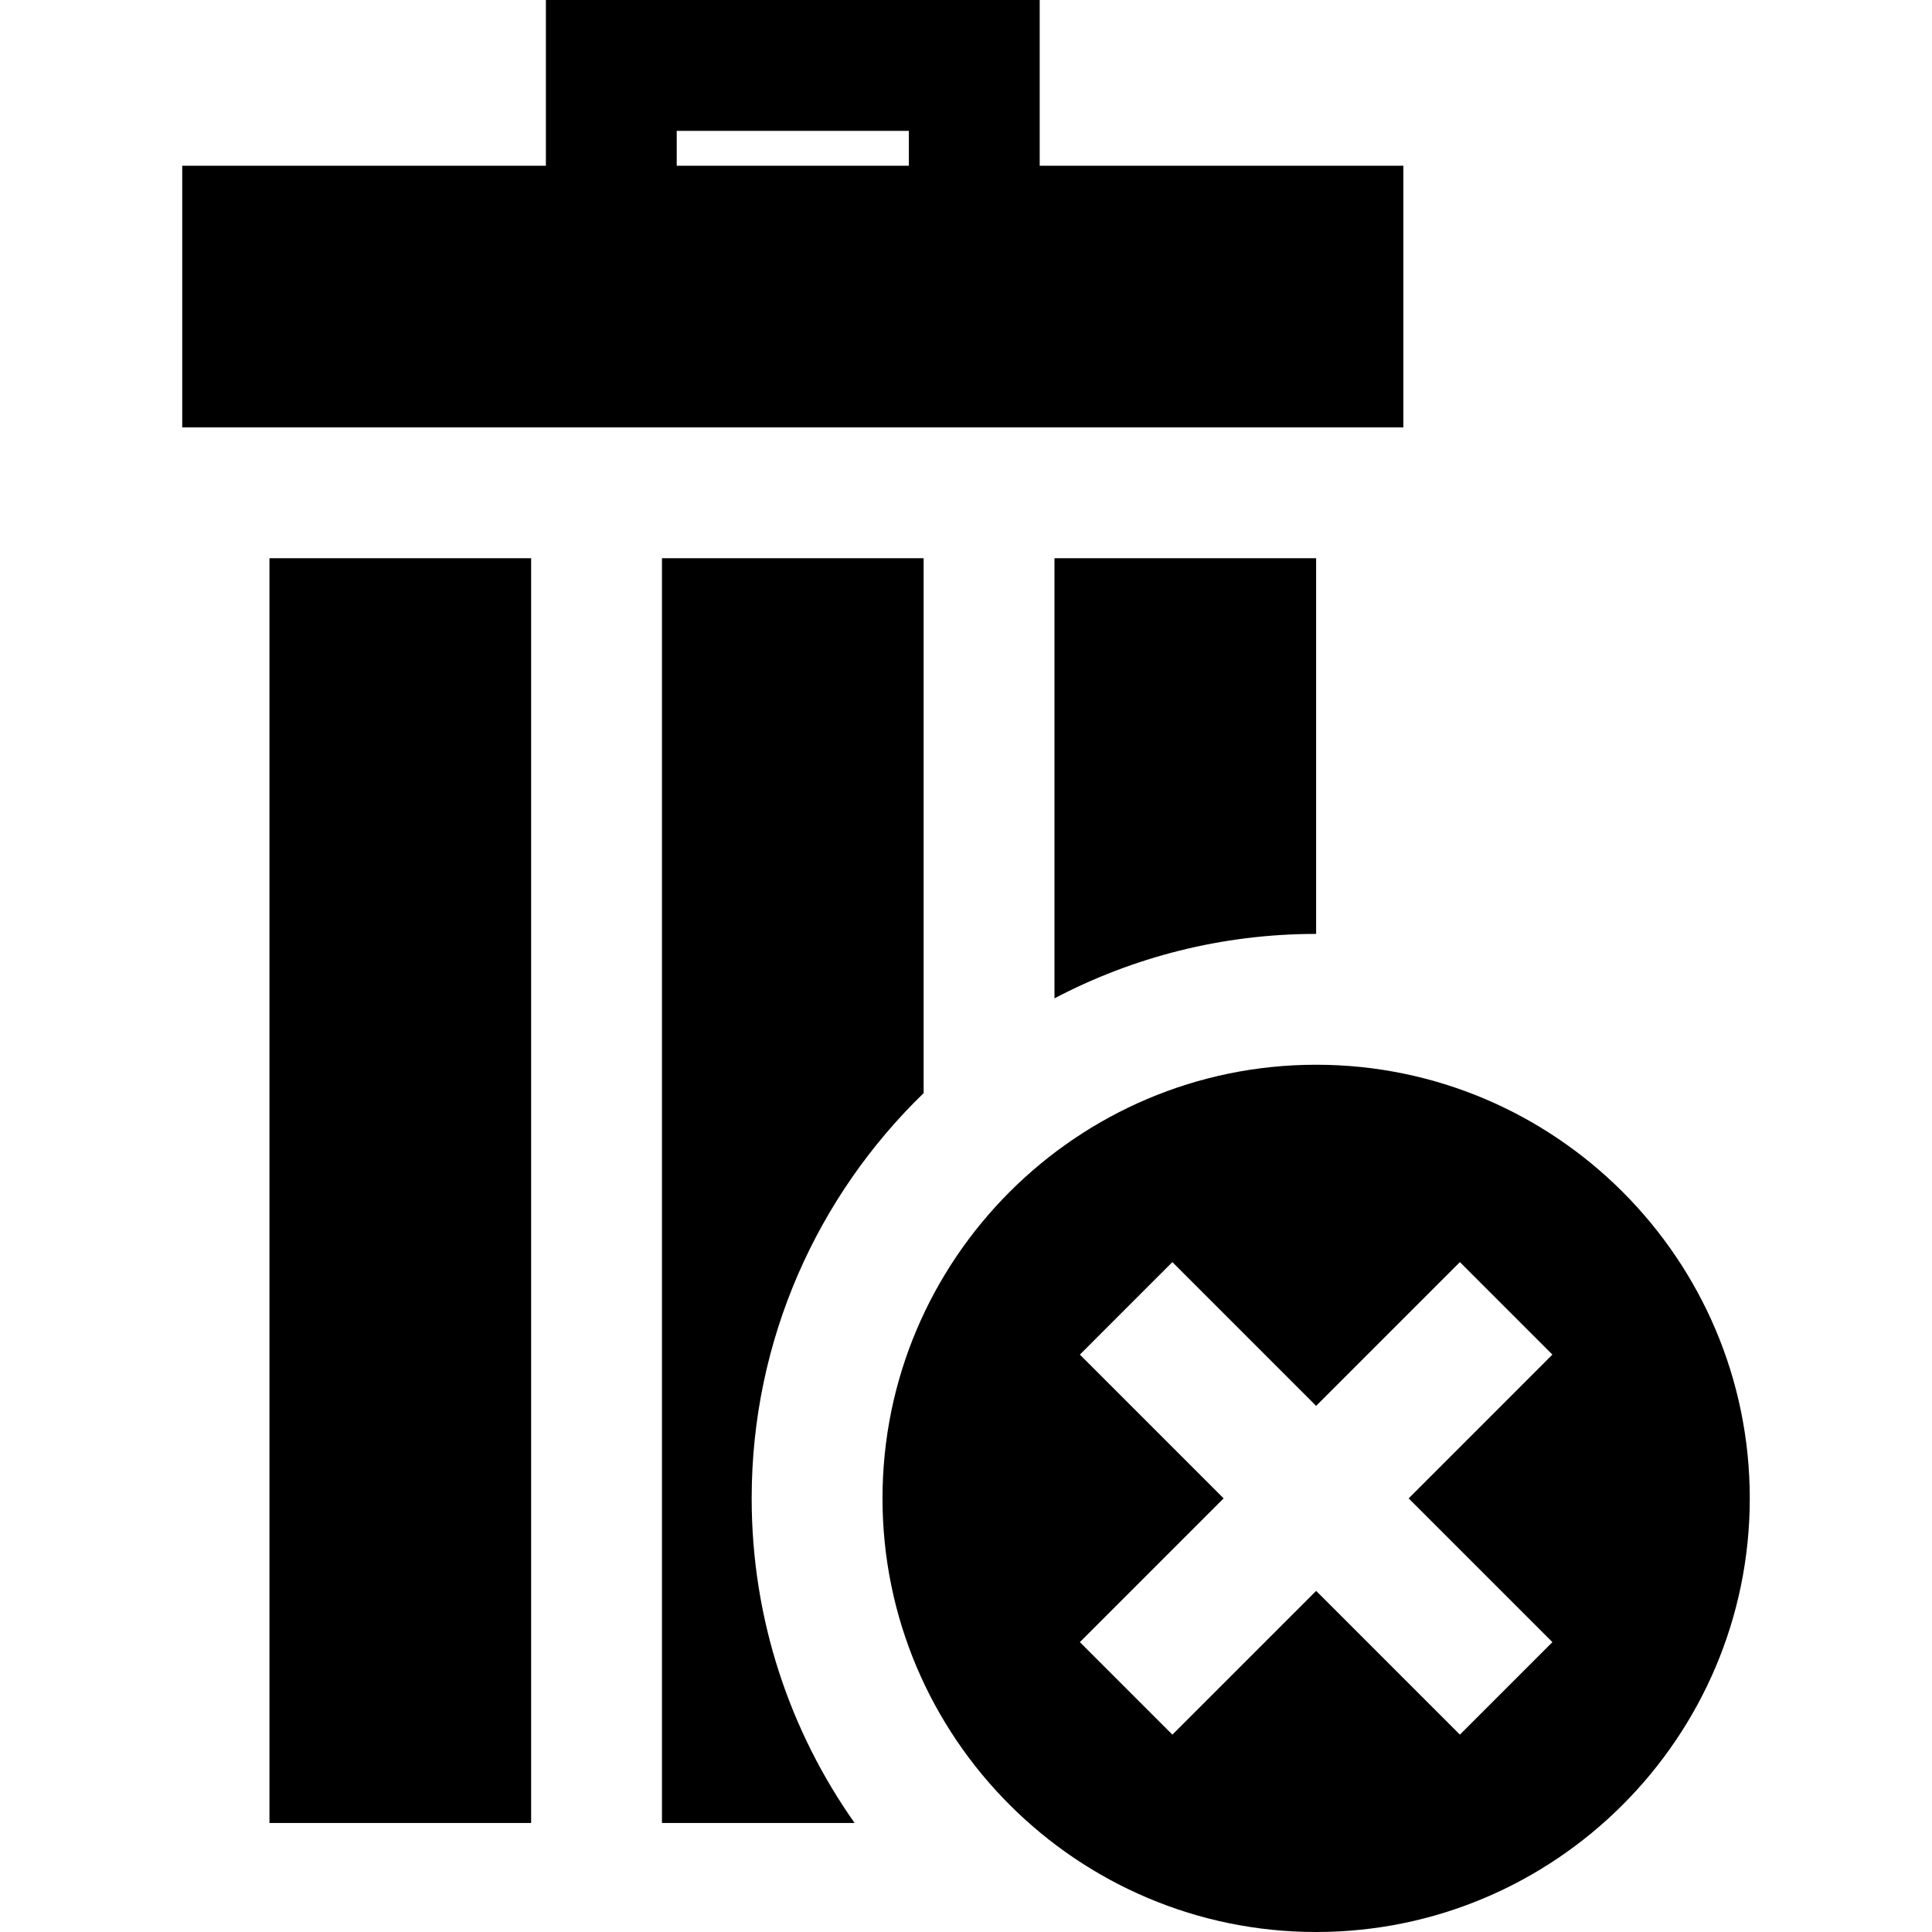
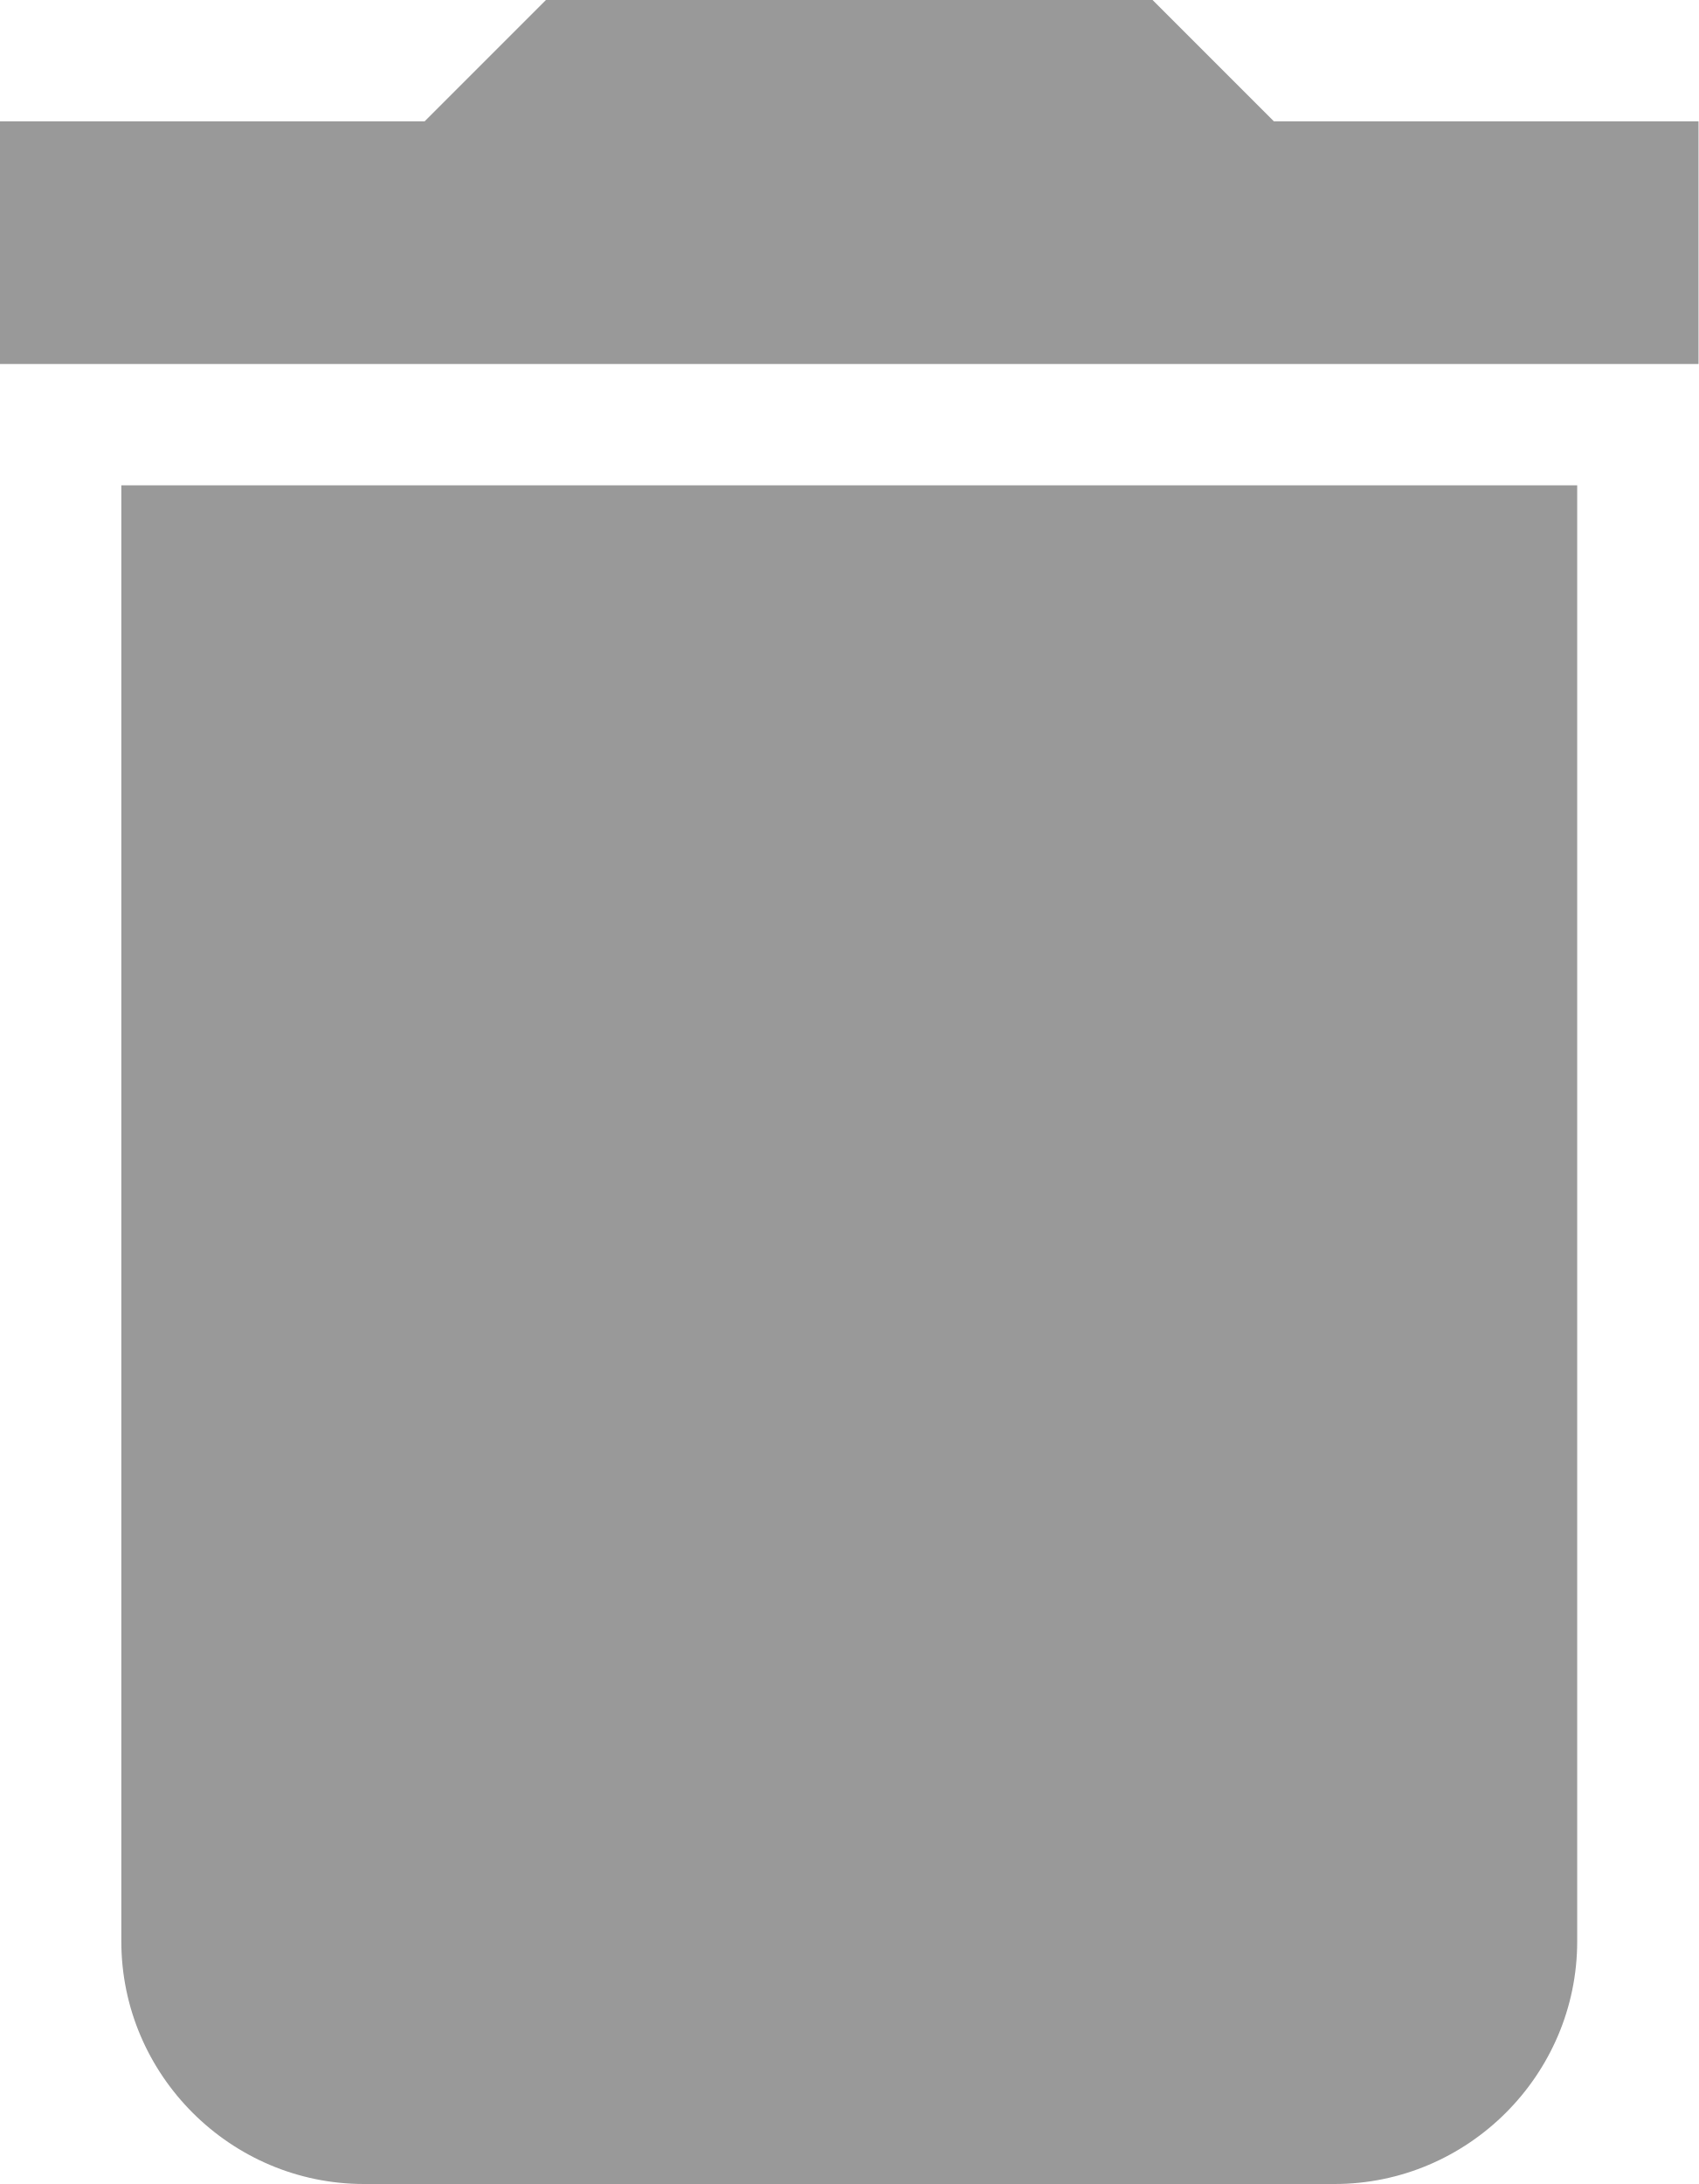
- <svg xmlns="http://www.w3.org/2000/svg" viewBox="0 0 443 443">
-   <path d="M61.785 128h60v290h-60zM211.785 250.65V128h-60v290h44.172c-14.86-21.067-23.602-46.746-23.602-74.43 0-36.425 15.13-69.377 39.43-92.92zM301.785 214.14V128h-60v100.918c17.946-9.43 38.36-14.777 60-14.777zM321.785 38H238.4V0H125.17v38H41.784v60h280V38zM155.17 30h53.23v8h-53.23v-8z" />
-   <path d="M301.785 244.14c-54.826 0-99.43 44.605-99.43 99.43S246.96 443 301.786 443s99.43-44.604 99.43-99.43-44.604-99.43-99.43-99.43zm54.176 132.393l-21.212 21.213-32.963-32.963-32.963 32.963-21.213-21.213 32.962-32.963-32.963-32.963 21.212-21.213 32.963 32.963 32.963-32.963 21.213 21.213L323 343.57l32.963 32.963z" />
+ <svg xmlns="http://www.w3.org/2000/svg" width="14" height="18" viewBox="0 0 14 18">
+   <g fill="none" fill-rule="evenodd" opacity=".499">
+     <path d="M1 16c0 1.1.9 2 2 2h8c1.1 0 2-.9 2-2V4H1v12zM14 1h-3.5l-1-1h-5l-1 1H0v2h14V1z" fill="#333" />
+     <path d="M-5-3h24v24H-5" />
+   </g>
</svg>
